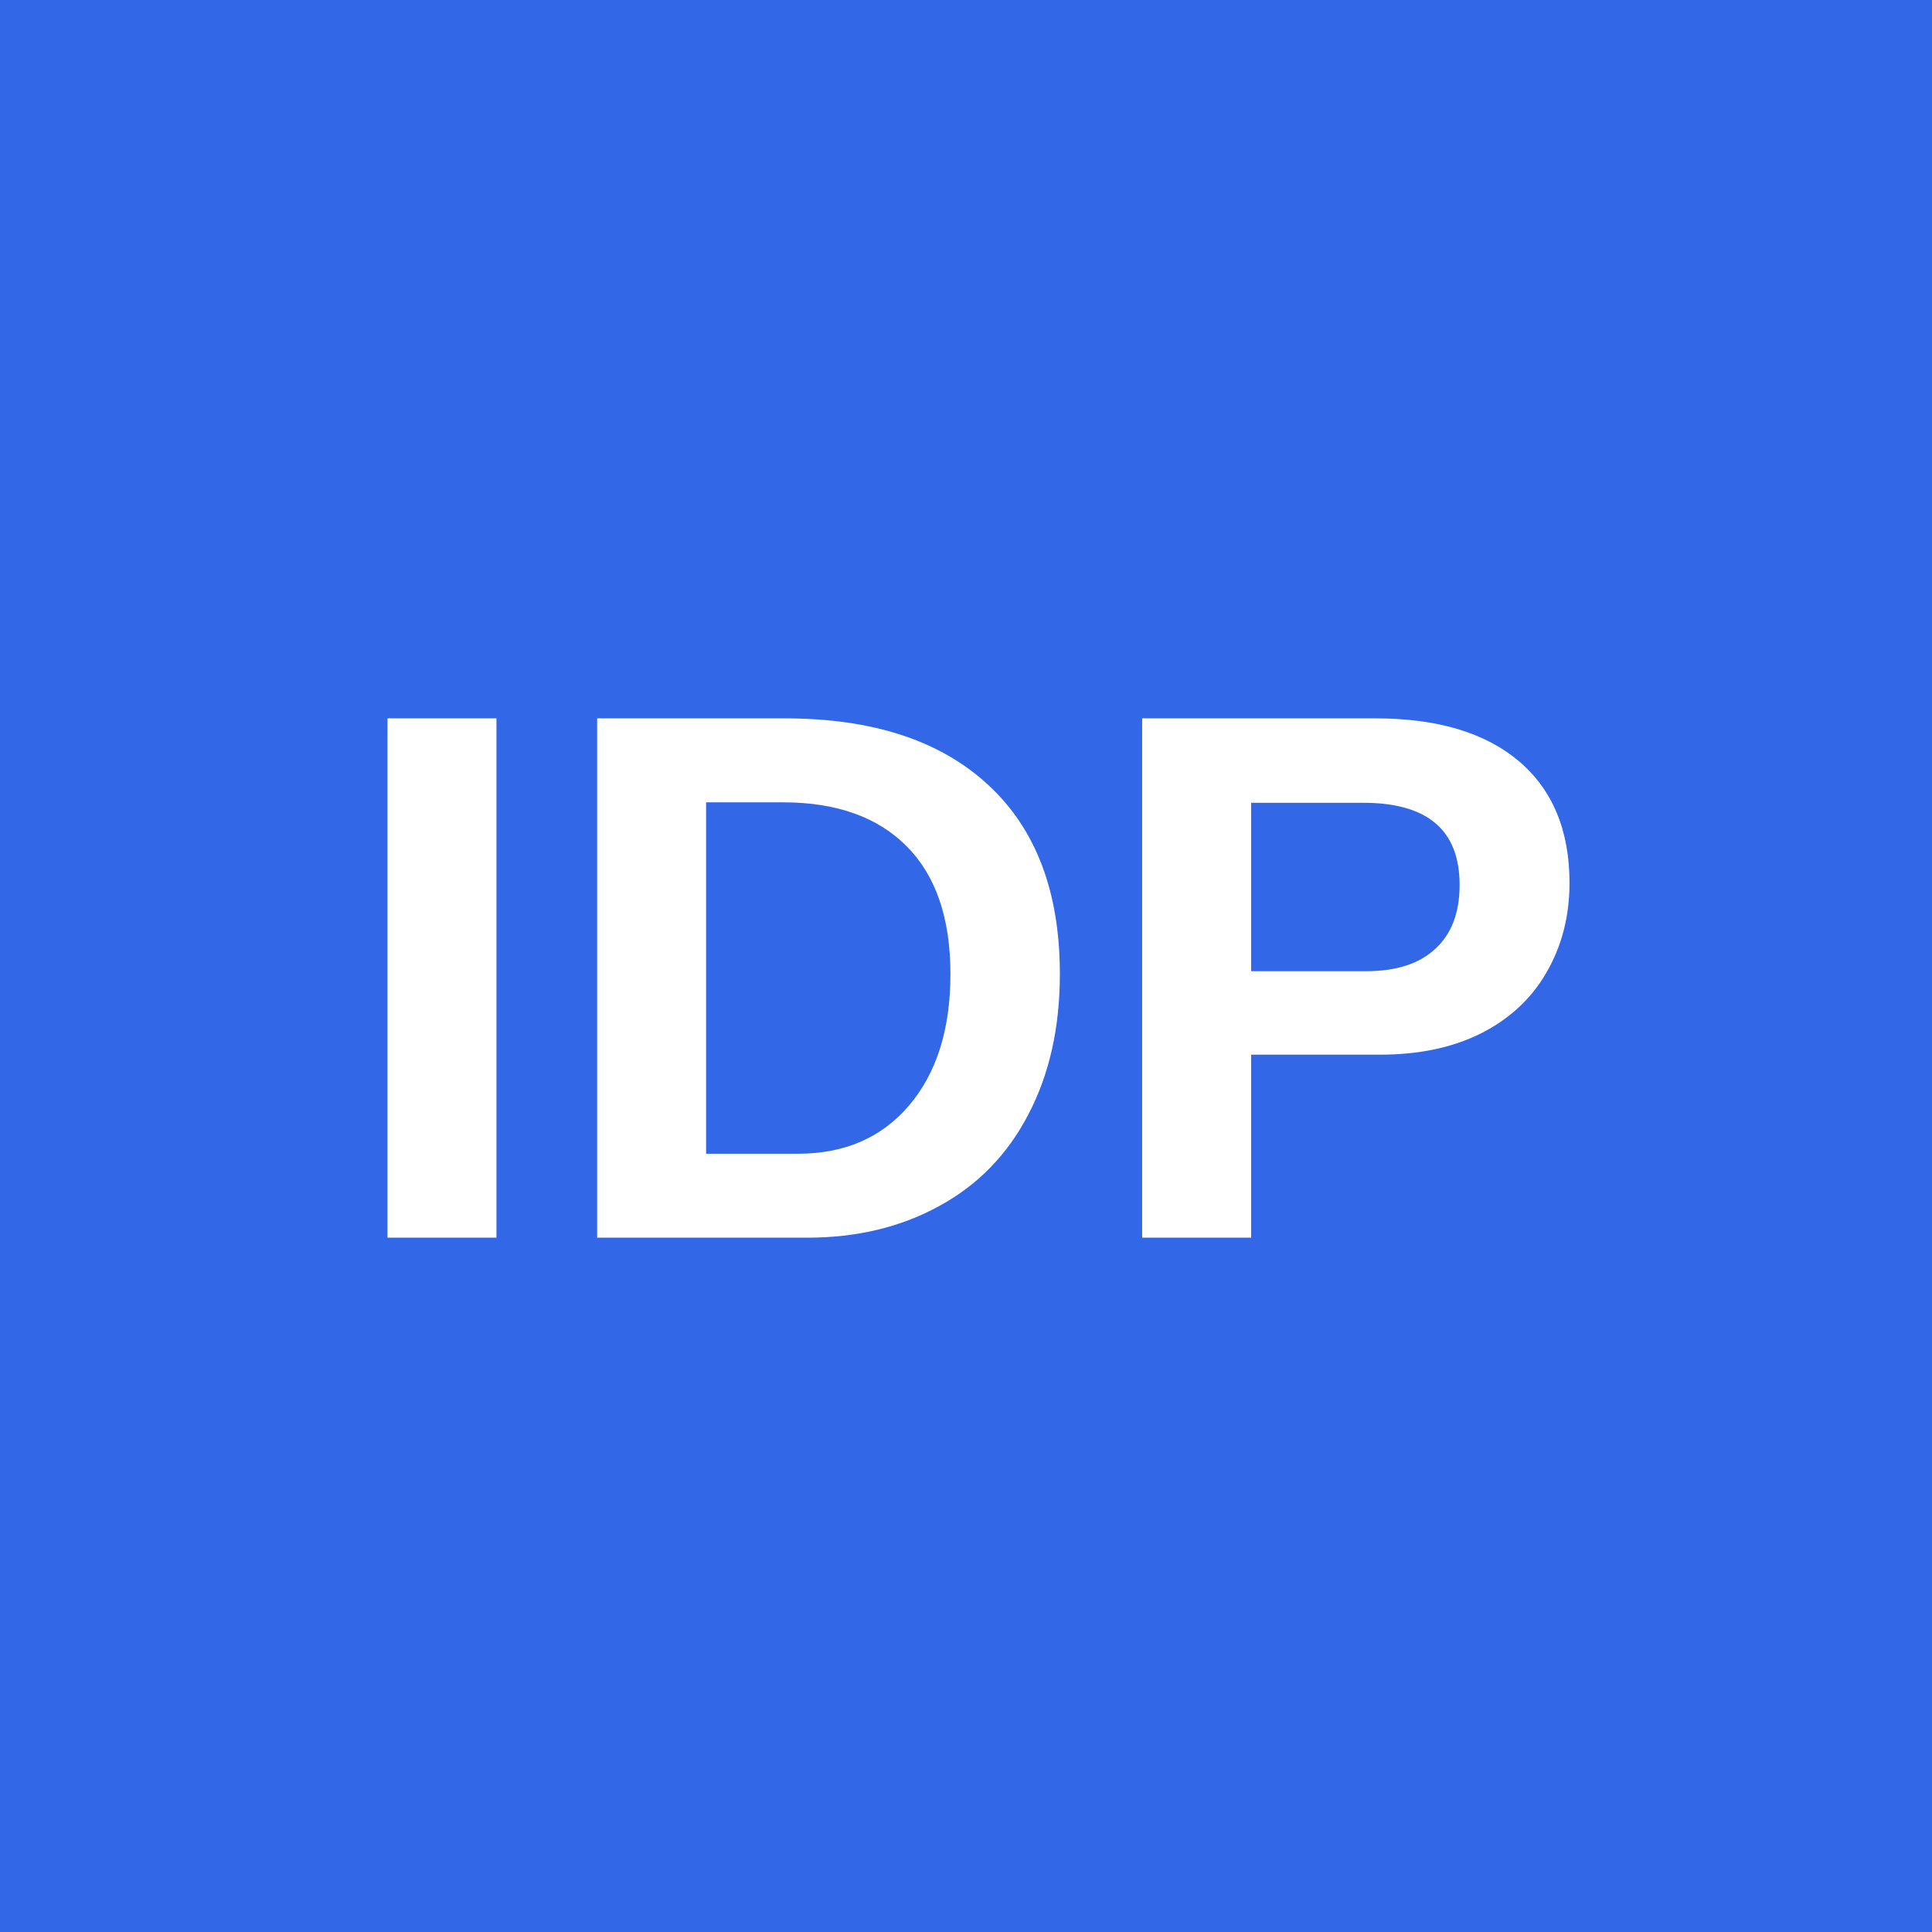
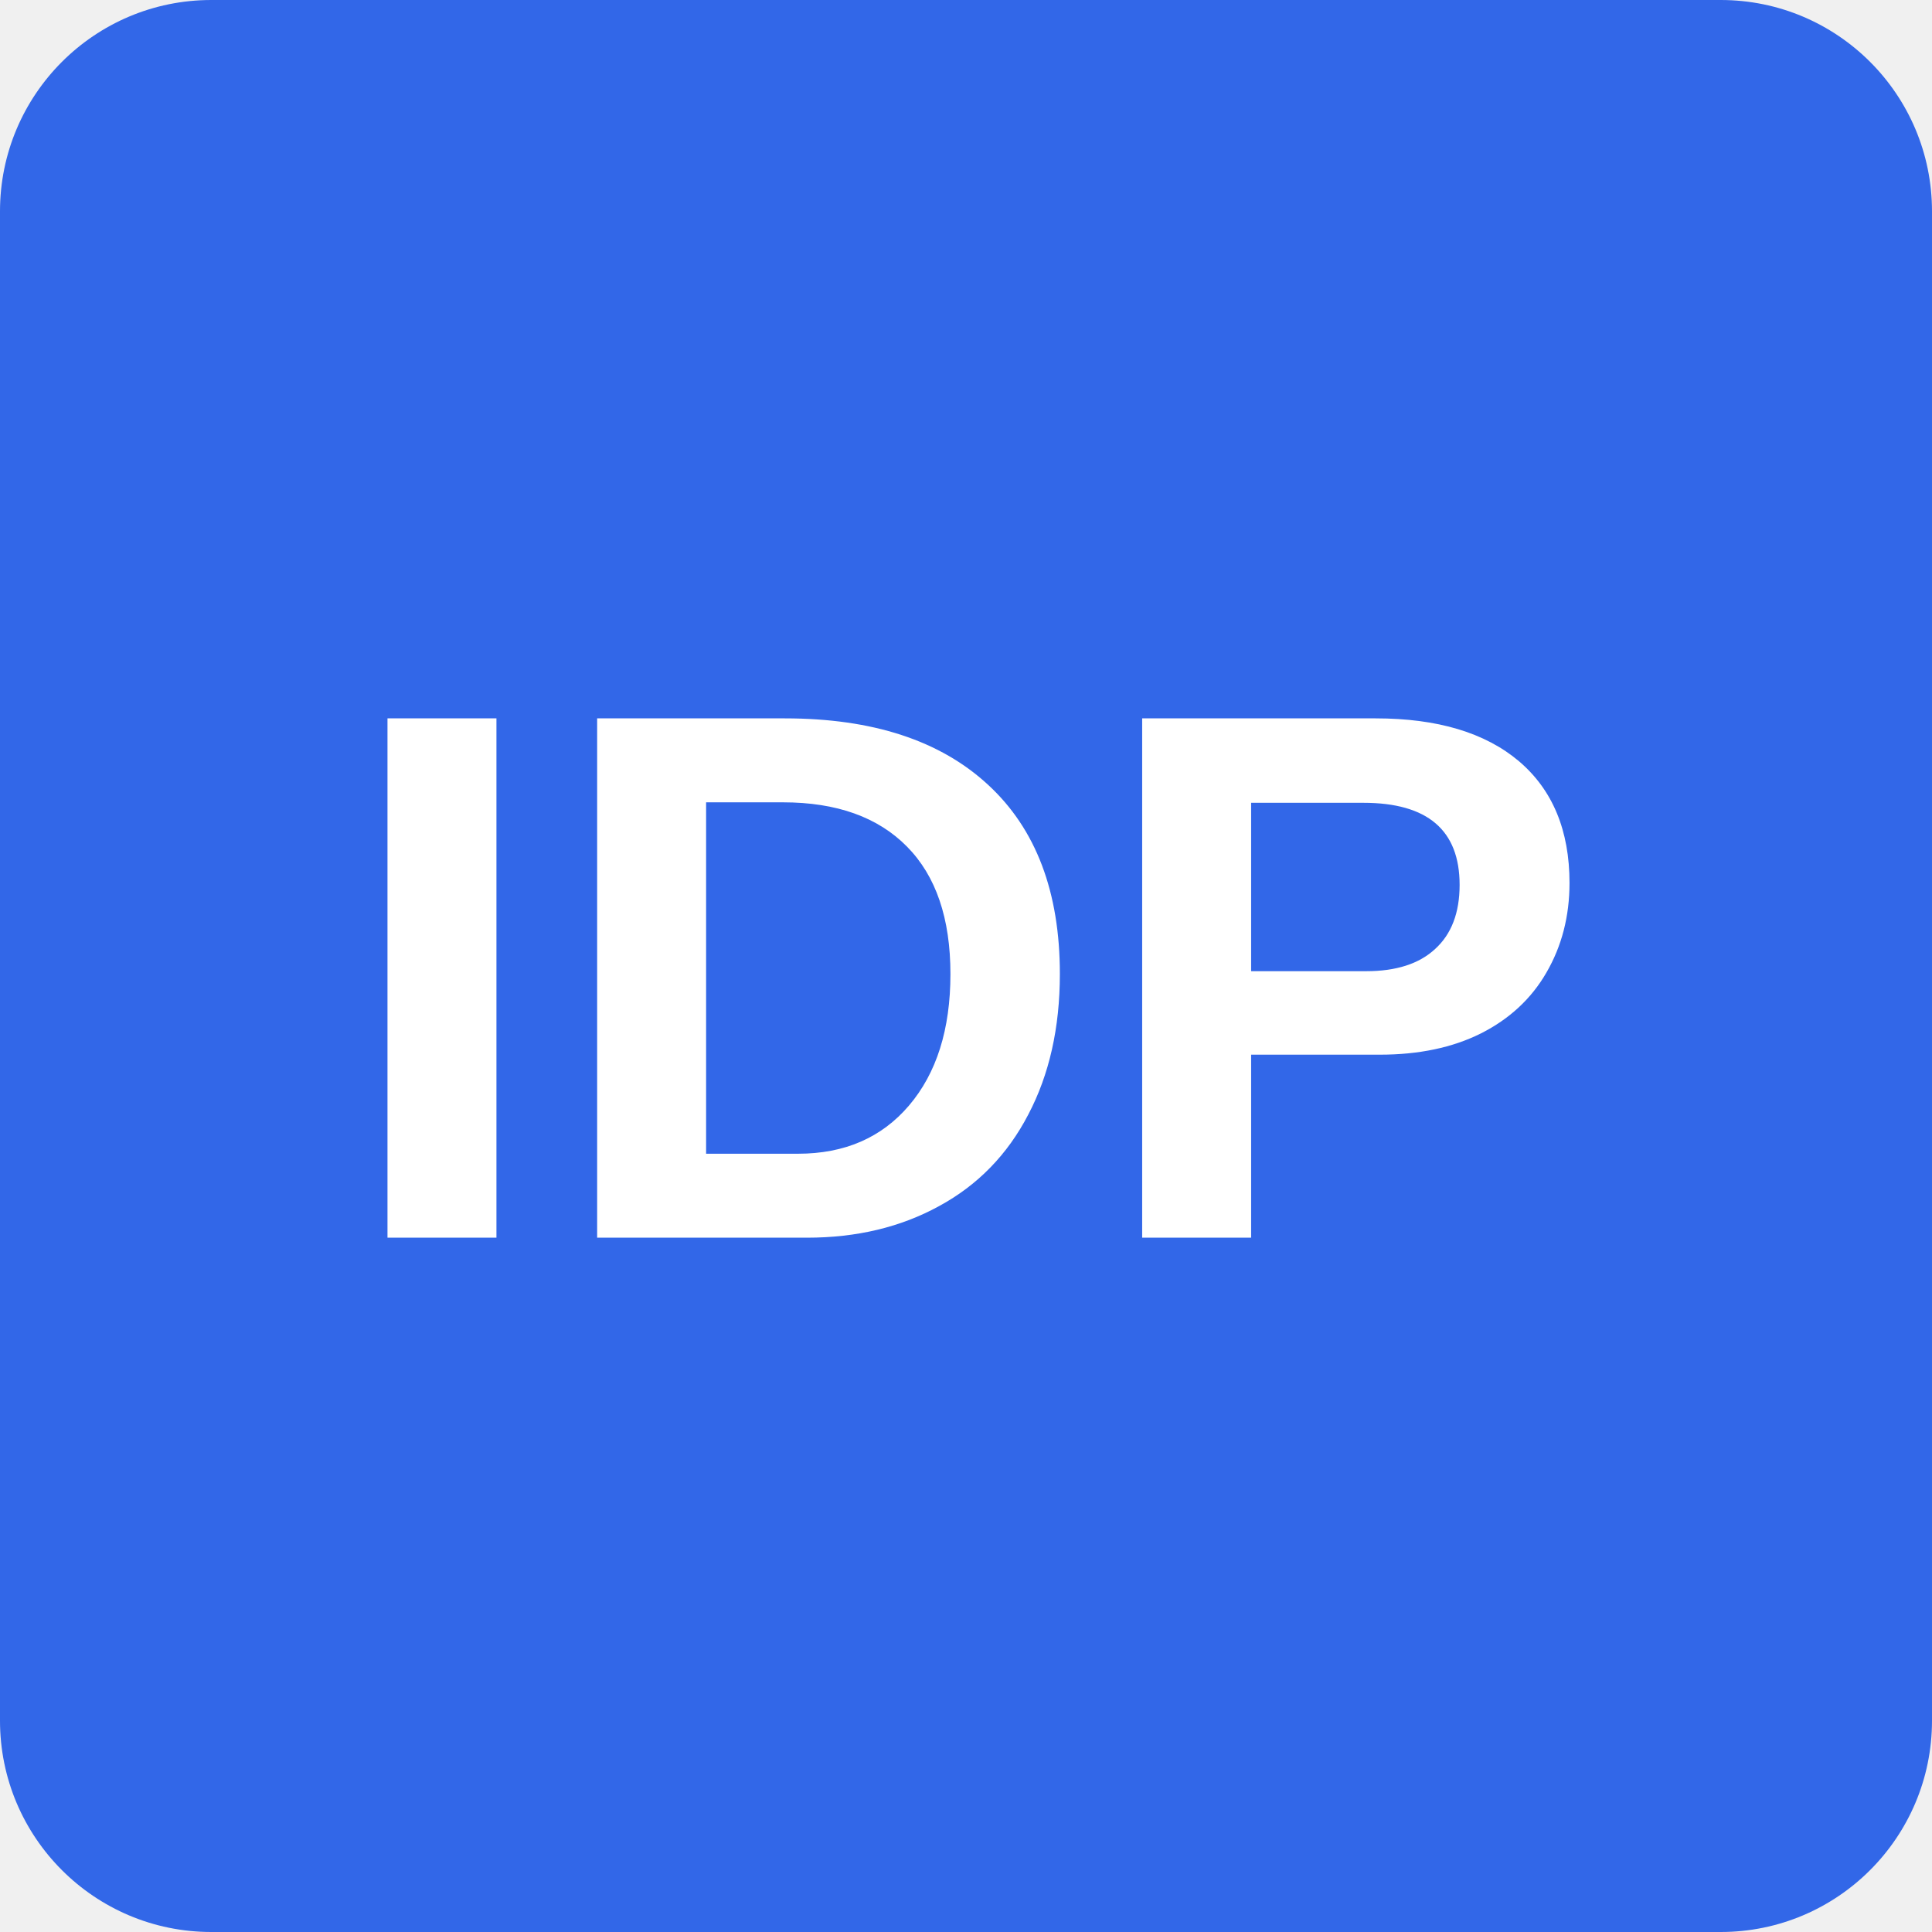
<svg xmlns="http://www.w3.org/2000/svg" viewBox="0 0 64 64">
-   <rect width="64" height="64" fill="#3267e8" />
+   <rect width="64" height="64" rx="7" fill="#3267e8" />
  <text x="32" y="41" fill="#fff" font-family="Arial, Helvetica, sans-serif" font-size="25" font-weight="700" text-anchor="middle">IDP</text>
</svg>
